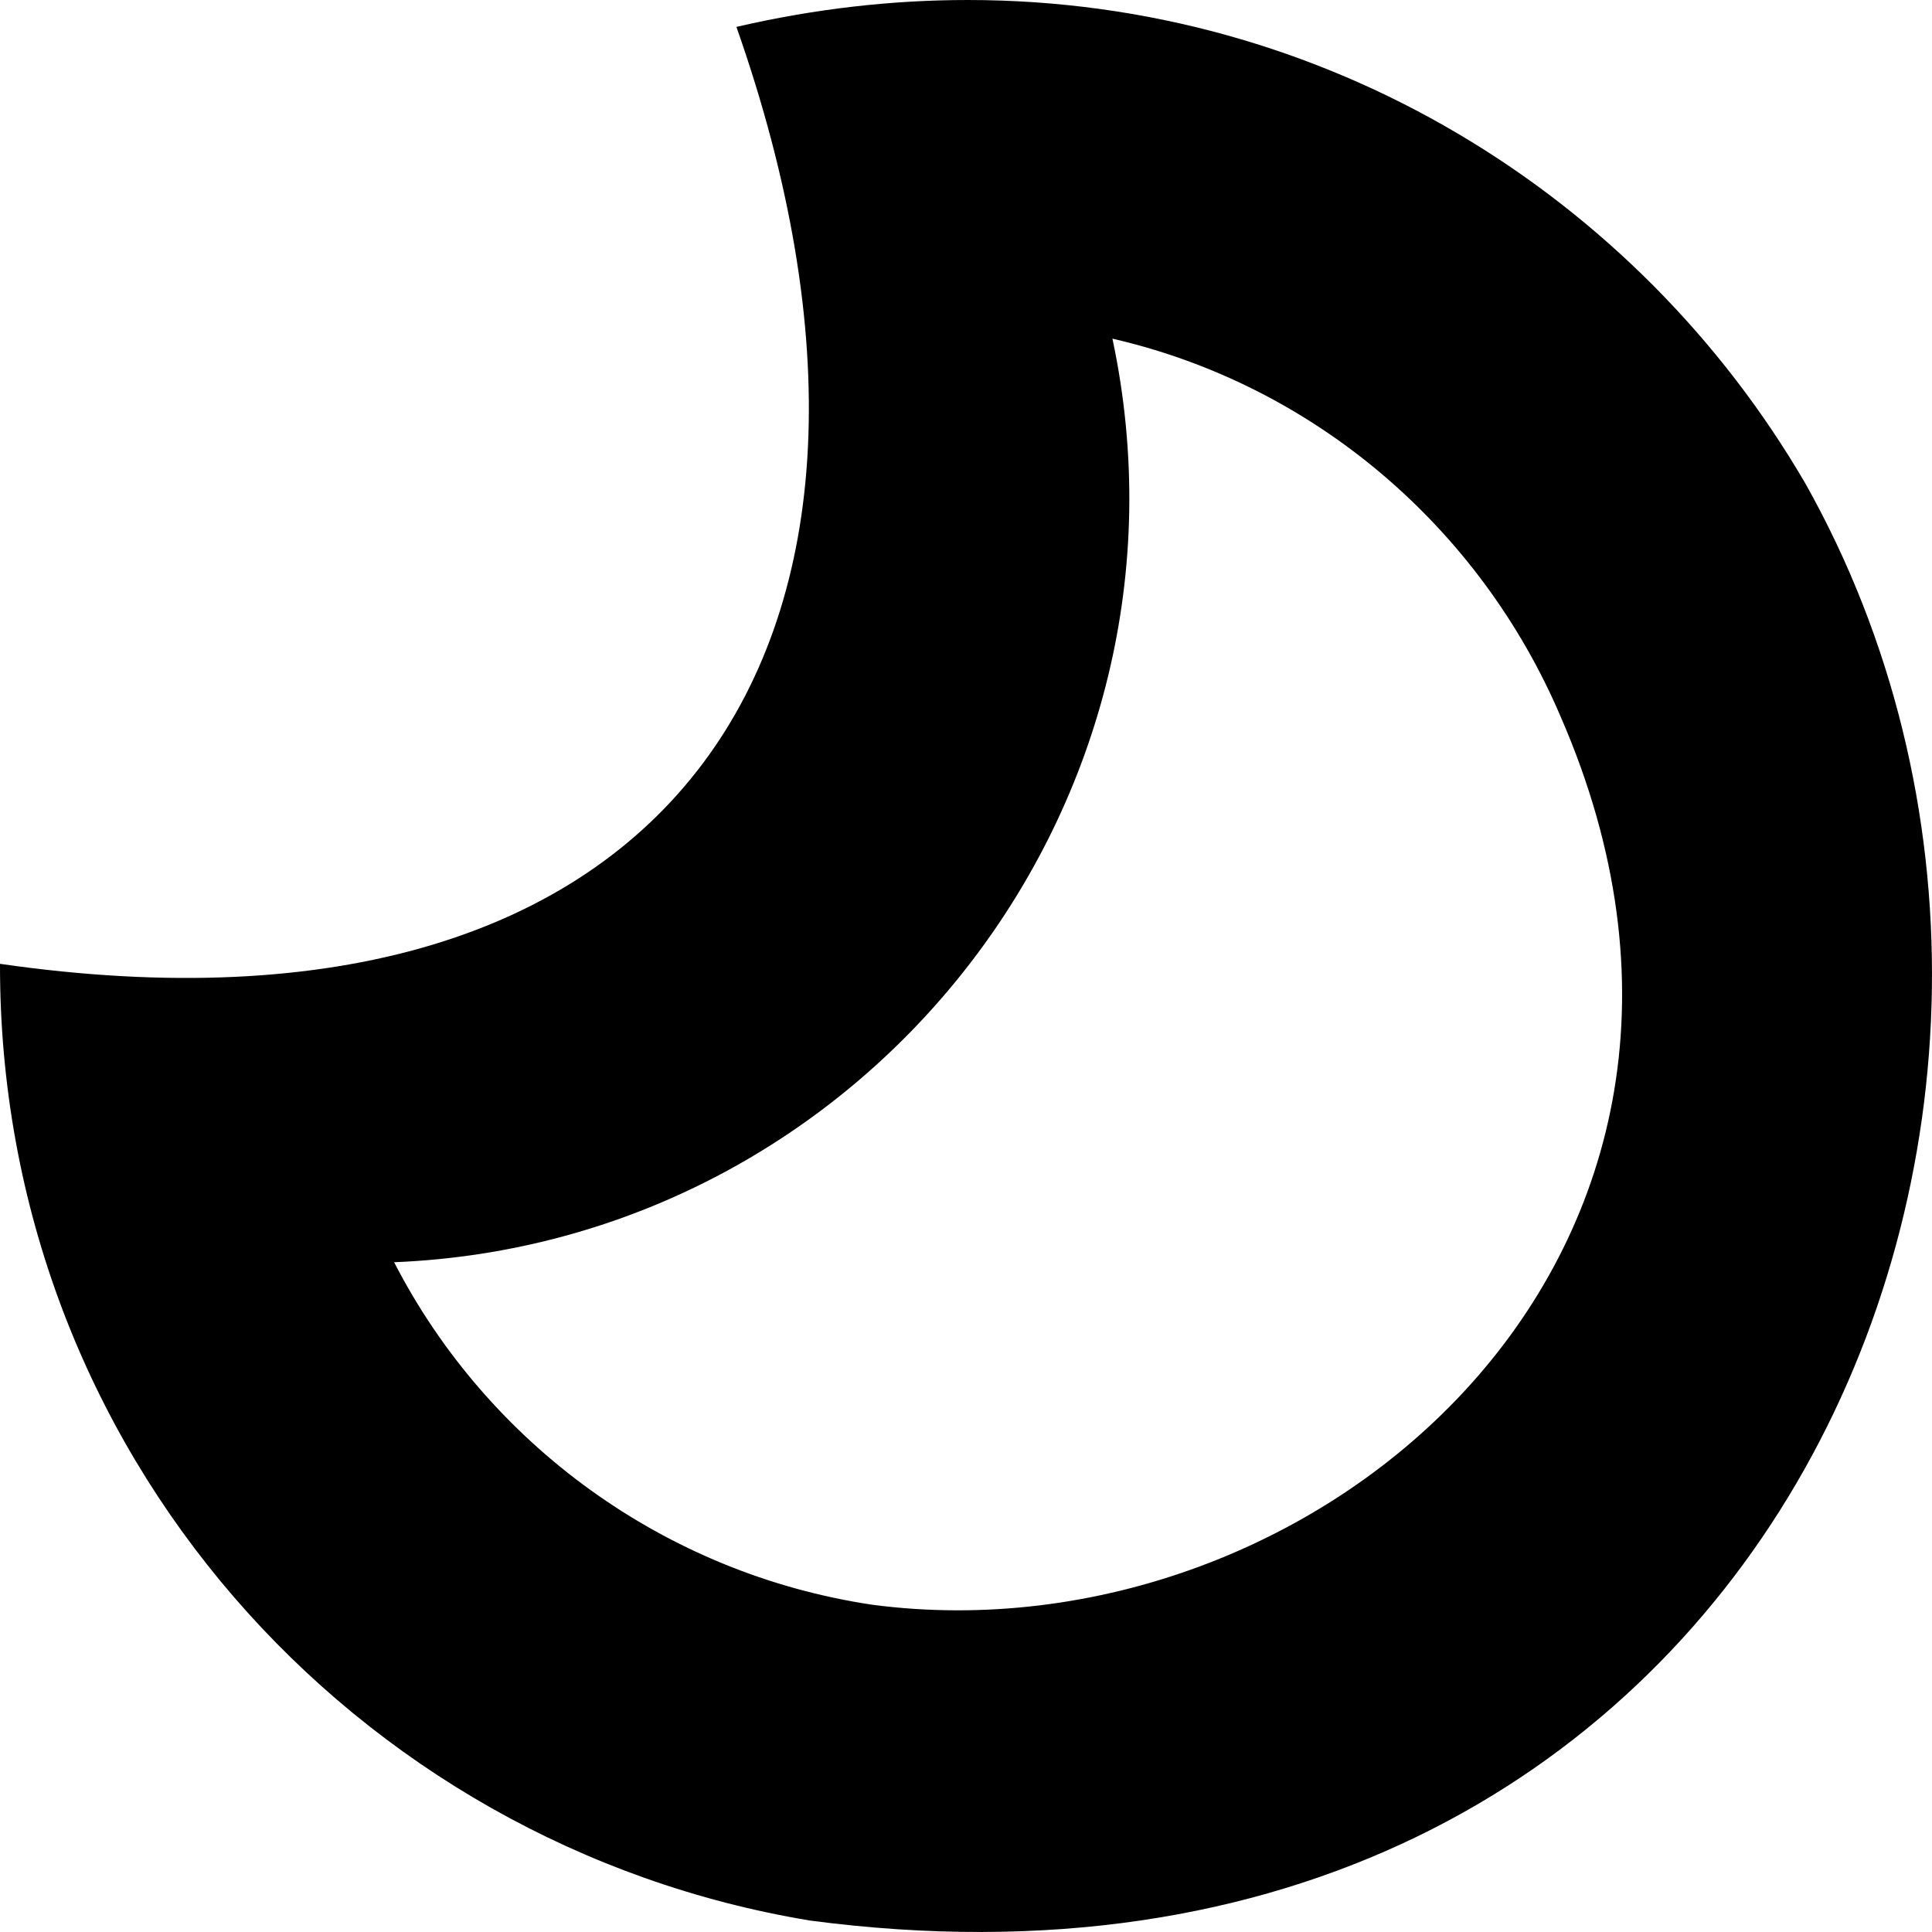
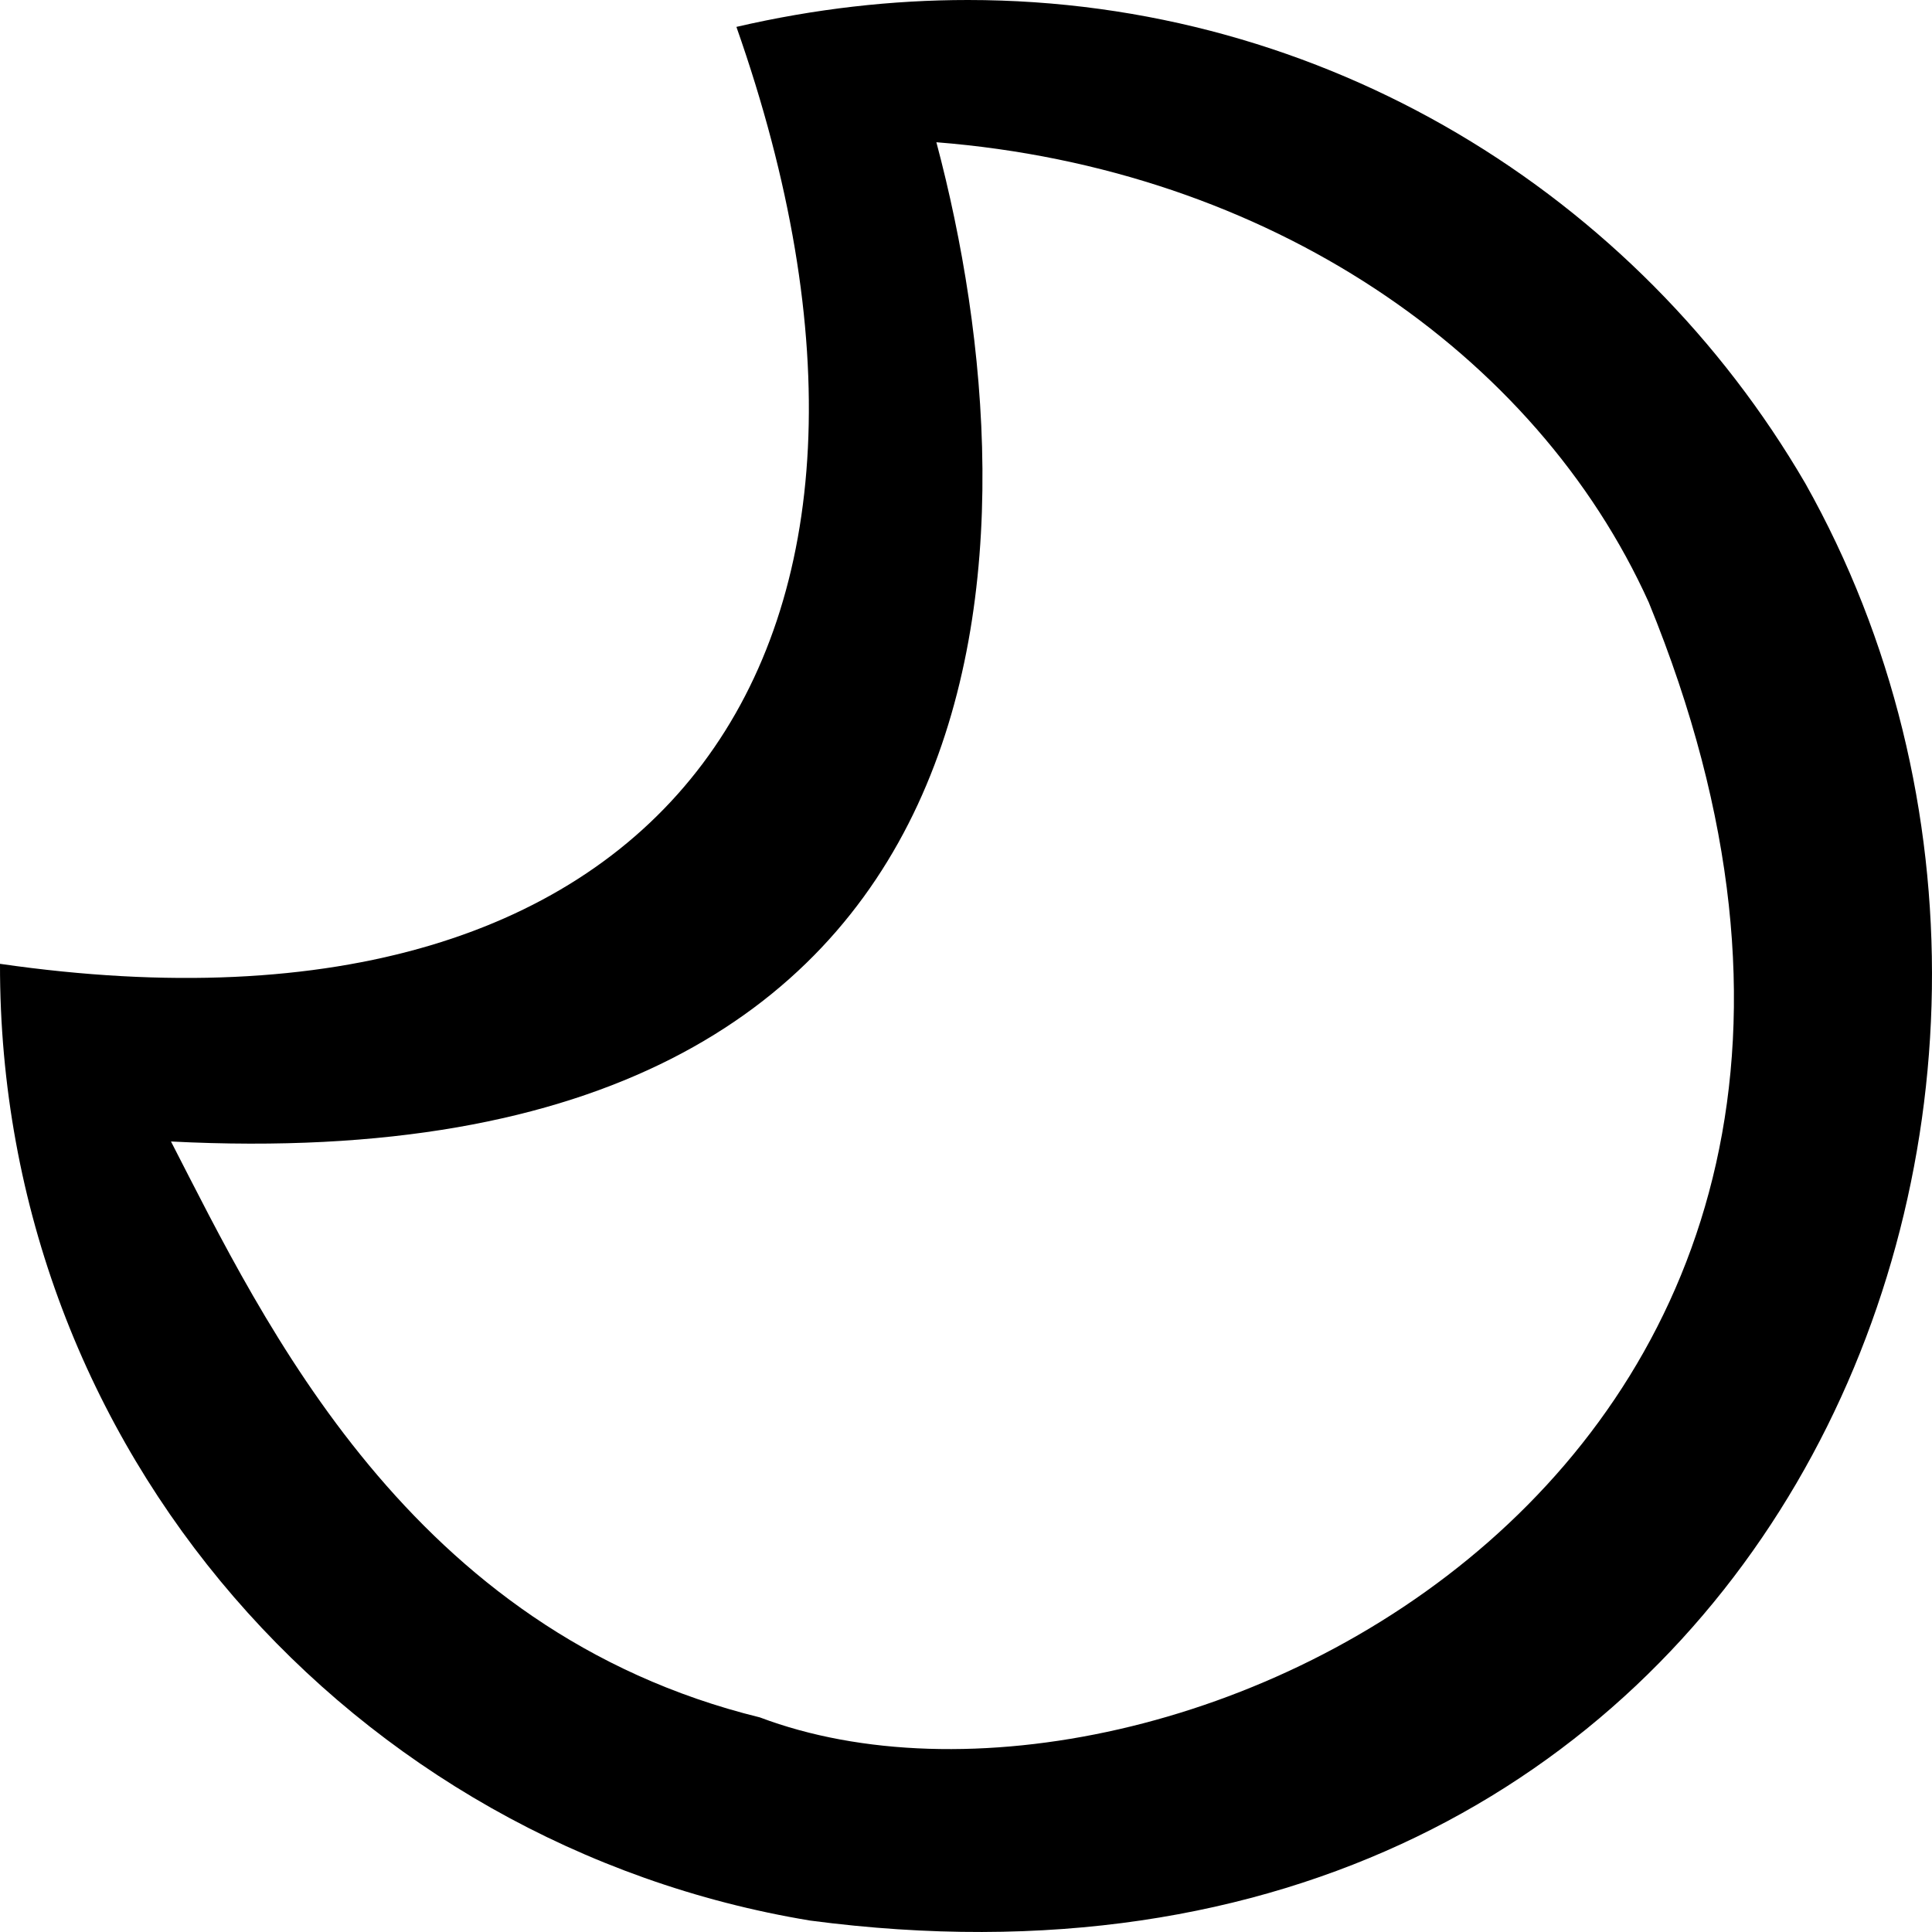
<svg xmlns="http://www.w3.org/2000/svg" width="24" height="24" viewBox="0 0 24 24">
-   <path d="M 22.427,6.006 C 20.34,2.421 16.465,-1.1045173e-7 12.023,-1.1045173e-7 11.084,-1.1045173e-7 10.124,0.108 9.148,0.334 11.848,8.01 8.38,13.183 2.4511645e-5,11.973 -0.012,18.035 4.404,22.923 10.064,23.858 21.888,25.418 26.79,13.763 22.427,6.006 Z M 10.838,19.935 C 8.262,19.551 6.058,17.939 4.896,15.68 10.742,15.442 15.046,9.981 13.819,4.207 16.343,4.788 18.394,6.57 19.388,8.905 22.289,15.571 16.363,20.661 10.838,19.935 Z" />
+   <path d="M 22.427,6.006 C 20.34,2.421 16.465,-1.1045173e-7 12.023,-1.1045173e-7 11.084,-1.1045173e-7 10.124,0.108 9.148,0.334 11.848,8.01 8.38,13.183 2.4511645e-5,11.973 -0.012,18.035 4.404,22.923 10.064,23.858 21.888,25.418 26.79,13.763 22.427,6.006 Z M 9.439,21.334 C 5.084,20.263 3.287,16.439 2.124,14.18 12.9,14.733 12.918,6.601 11.632,1.767 15.758,2.093 19.08,4.384 20.481,7.482 24.882,18.24 14.456,23.228 9.439,21.334 Z" />
</svg>
